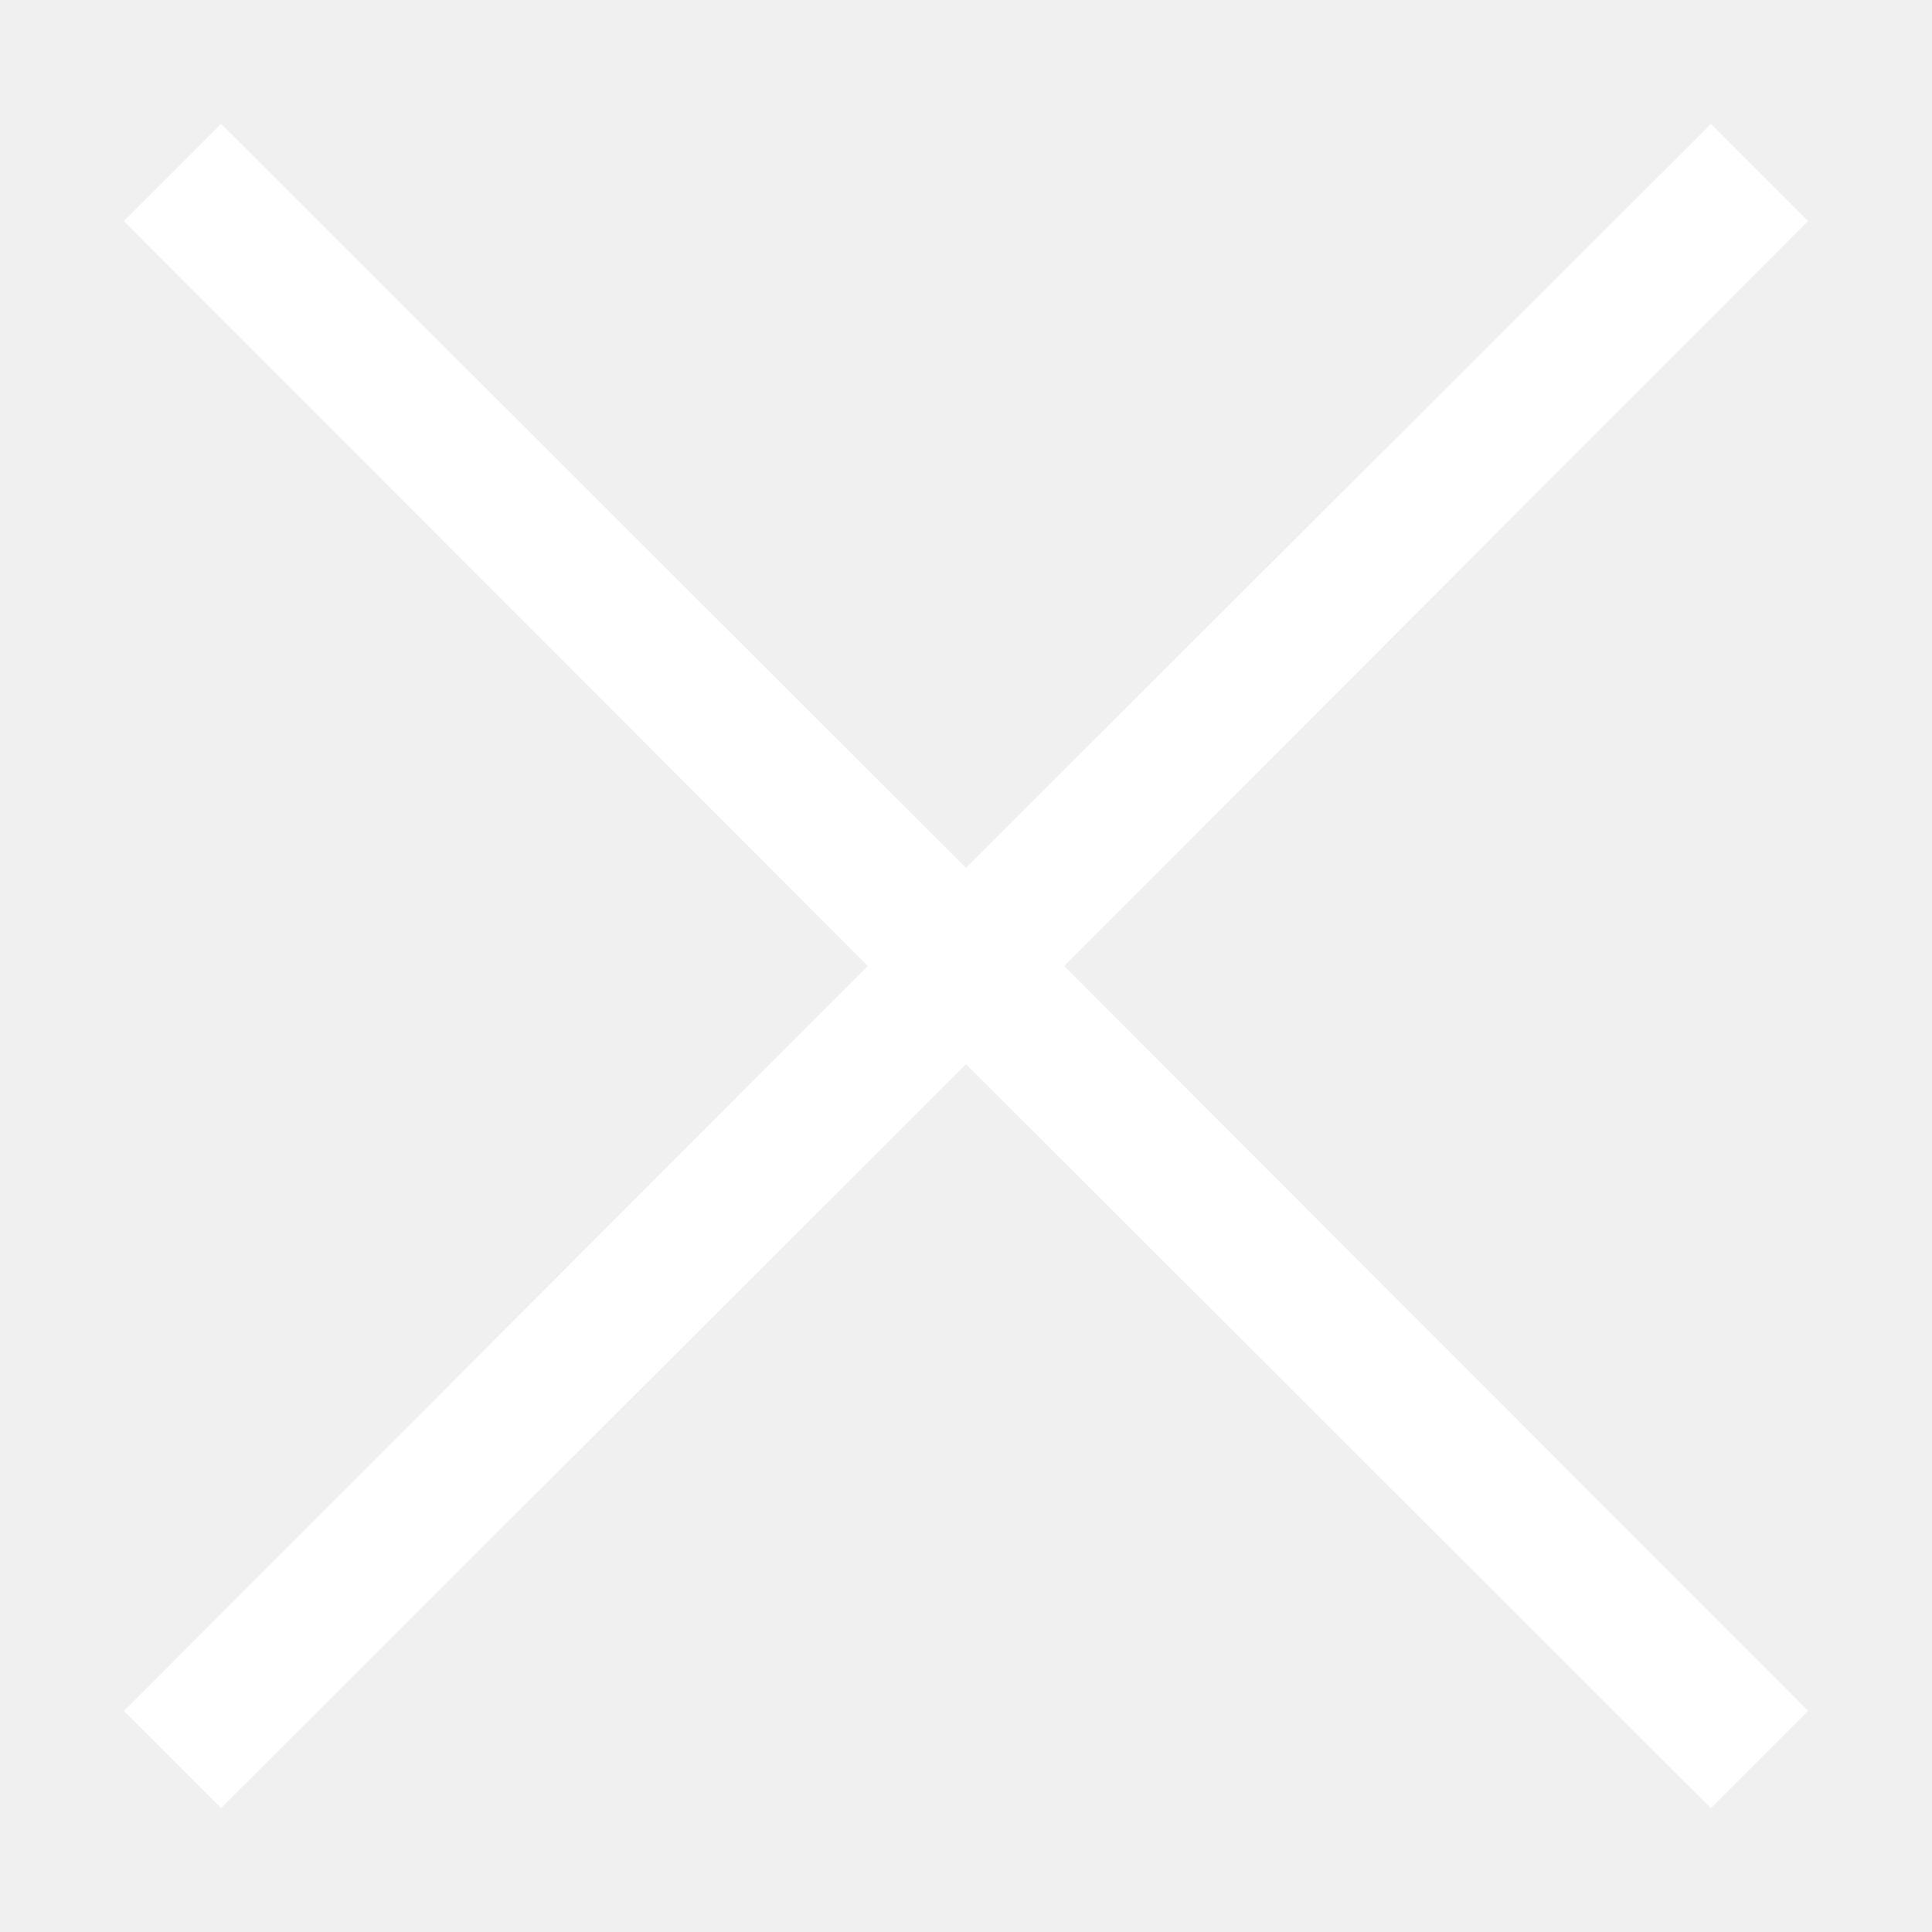
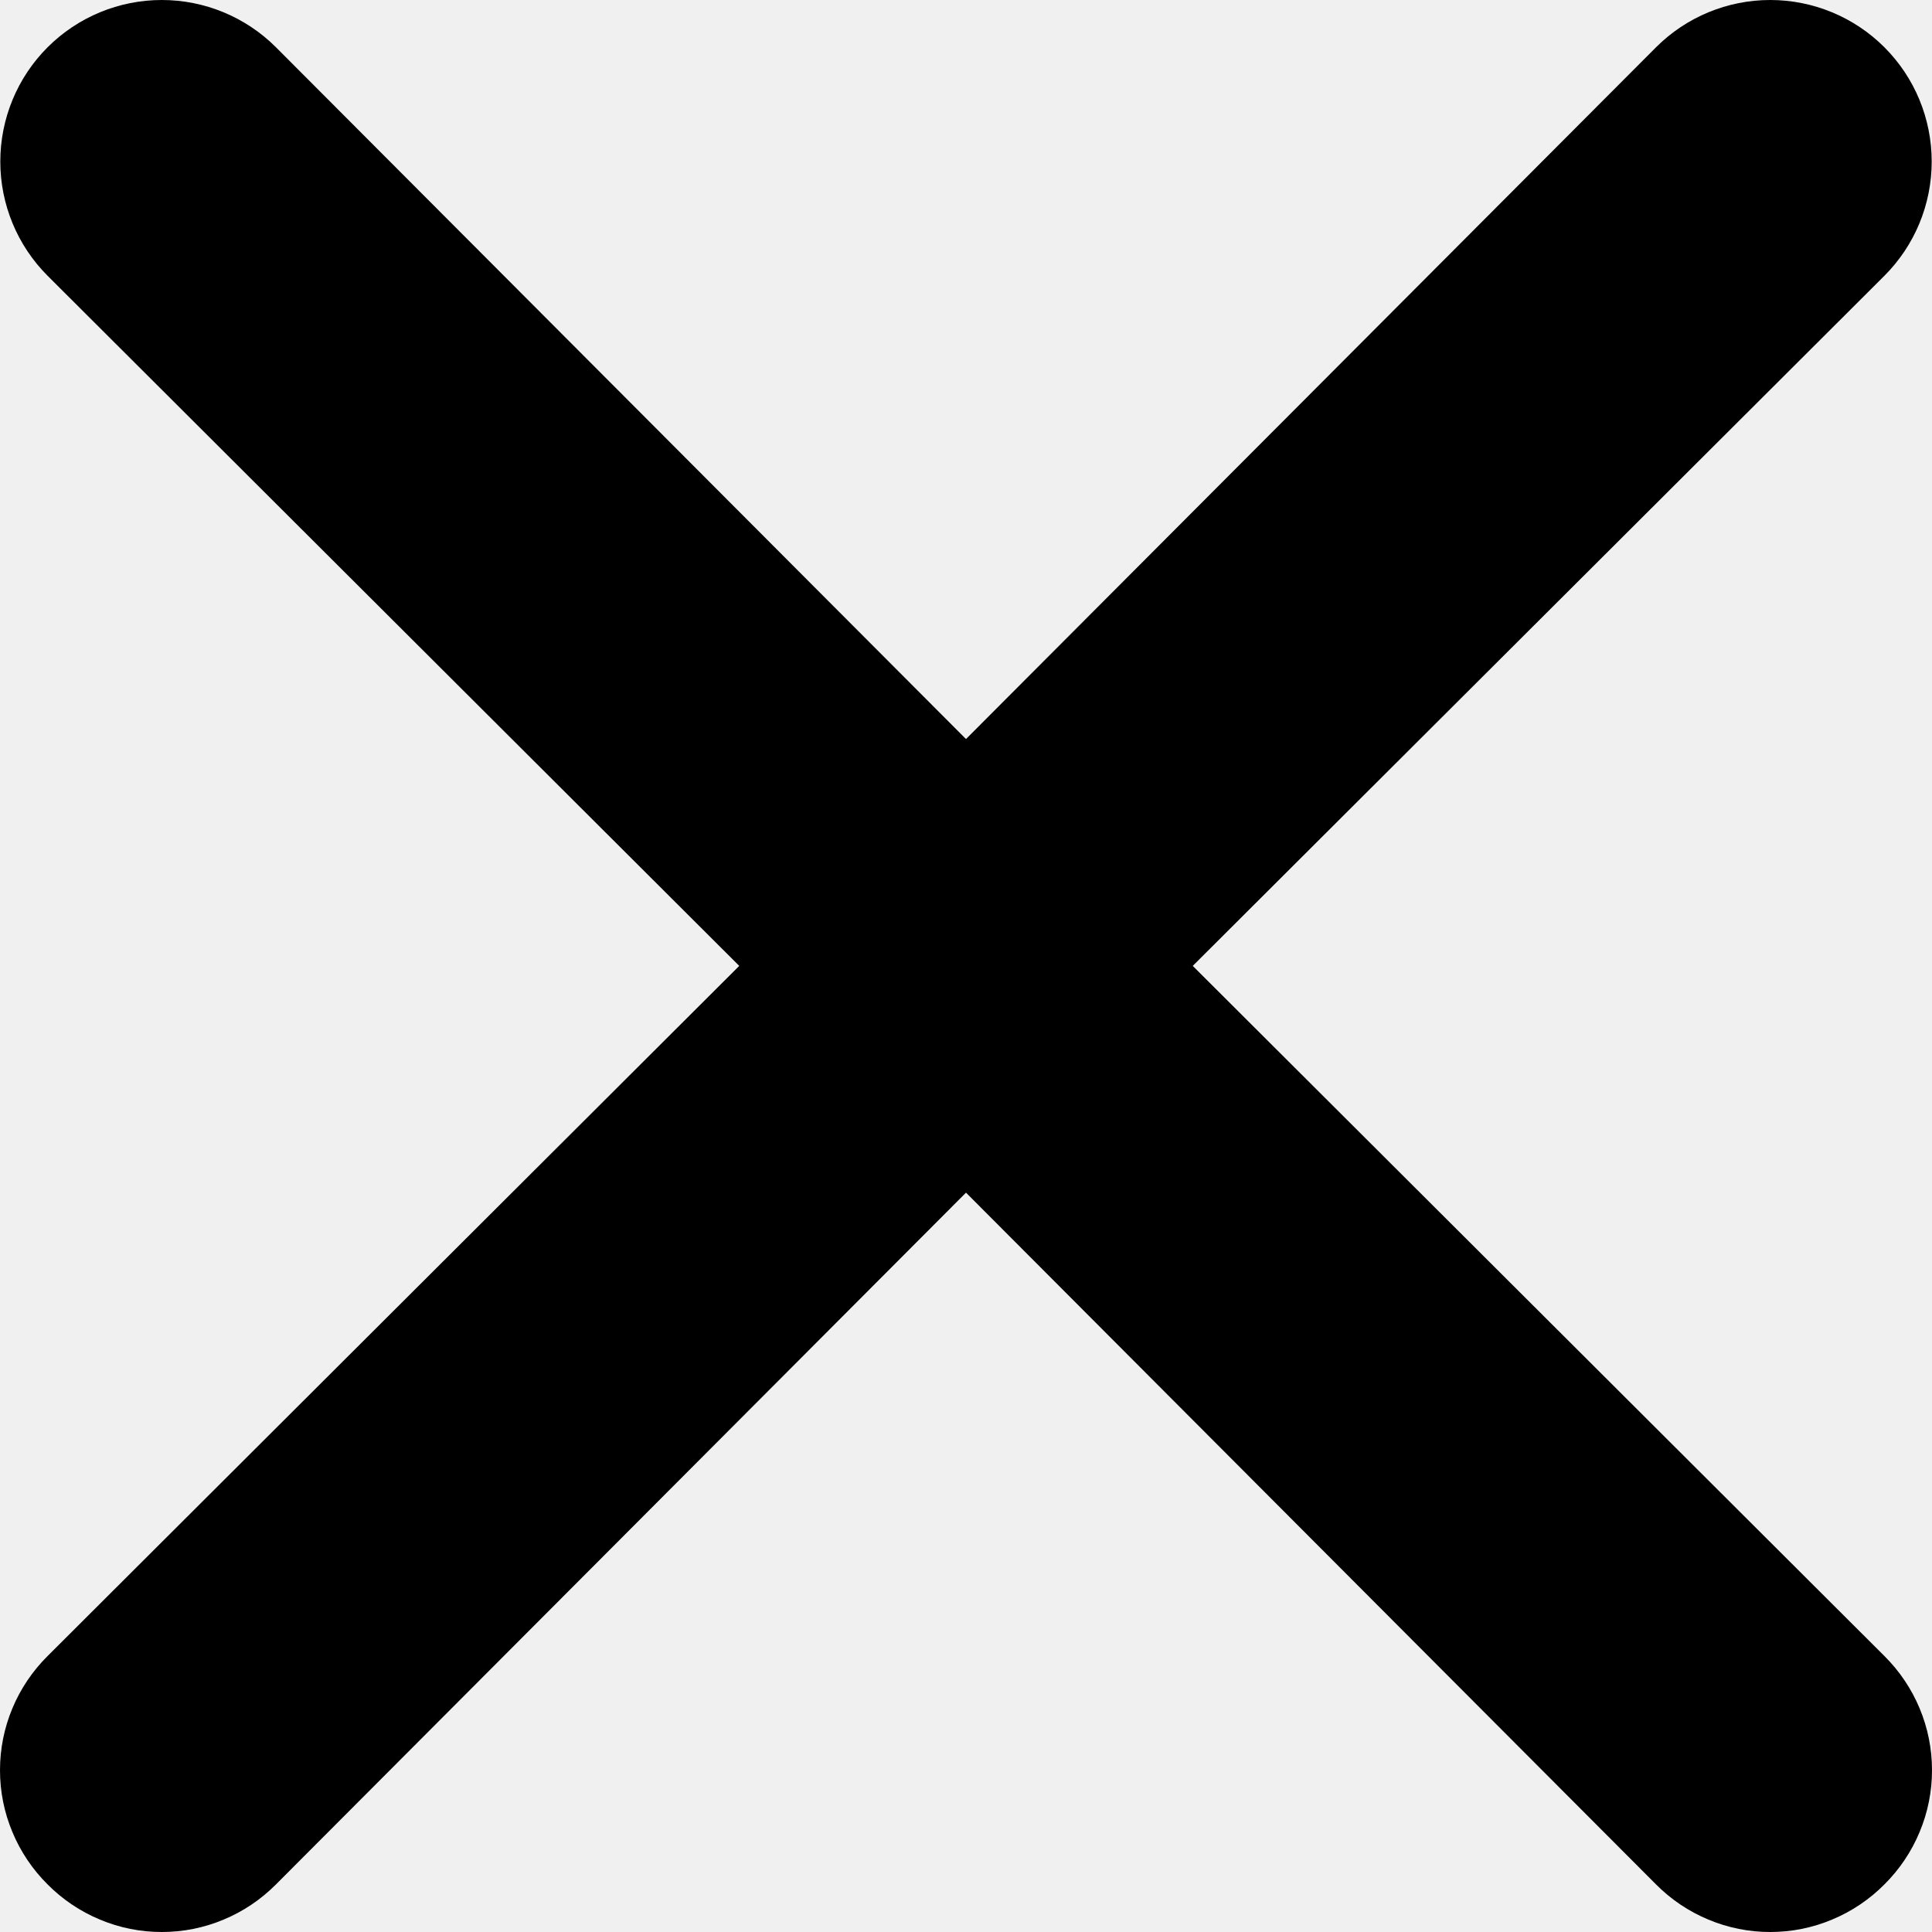
- <svg xmlns="http://www.w3.org/2000/svg" width="14" height="14" viewBox="0 0 14 14" fill="none">
-   <path d="M7.711 7L13.102 12.398L12.398 13.102L7 7.711L1.602 13.102L0.898 12.398L6.289 7L0.898 1.602L1.602 0.898L7 6.289L12.398 0.898L13.102 1.602L7.711 7Z" fill="white" />
+ <svg xmlns="http://www.w3.org/2000/svg" width="19" height="19" viewBox="0 0 19 19" fill="none">
+   <path d="M11.73 9.499L18.532 2.712C18.83 2.414 18.997 2.01 18.997 1.589C18.997 1.167 18.83 0.763 18.532 0.465C18.234 0.167 17.83 0 17.409 0C16.988 0 16.584 0.167 16.286 0.465L9.5 7.268L2.714 0.465C2.416 0.167 2.012 -3.13891e-09 1.591 0C1.17 3.13891e-09 0.766 0.167 0.468 0.465C0.17 0.763 0.003 1.167 0.003 1.589C0.003 2.01 0.17 2.414 0.468 2.712L7.27 9.499L0.468 16.286C0.32 16.433 0.202 16.608 0.122 16.8C0.041 16.993 0 17.2 0 17.409C0 17.618 0.041 17.824 0.122 18.017C0.202 18.21 0.32 18.385 0.468 18.532C0.615 18.68 0.79 18.798 0.983 18.878C1.175 18.959 1.382 19 1.591 19C1.8 19 2.007 18.959 2.199 18.878C2.392 18.798 2.567 18.68 2.714 18.532L9.5 11.729L16.286 18.532C16.433 18.68 16.608 18.798 16.801 18.878C16.994 18.959 17.2 19 17.409 19C17.618 19 17.825 18.959 18.017 18.878C18.21 18.798 18.385 18.68 18.532 18.532C18.68 18.385 18.798 18.21 18.878 18.017C18.959 17.824 19 17.618 19 17.409C19 17.2 18.959 16.993 18.878 16.8C18.798 16.608 18.68 16.433 18.532 16.286L11.73 9.499Z" fill="black" />
</svg>
